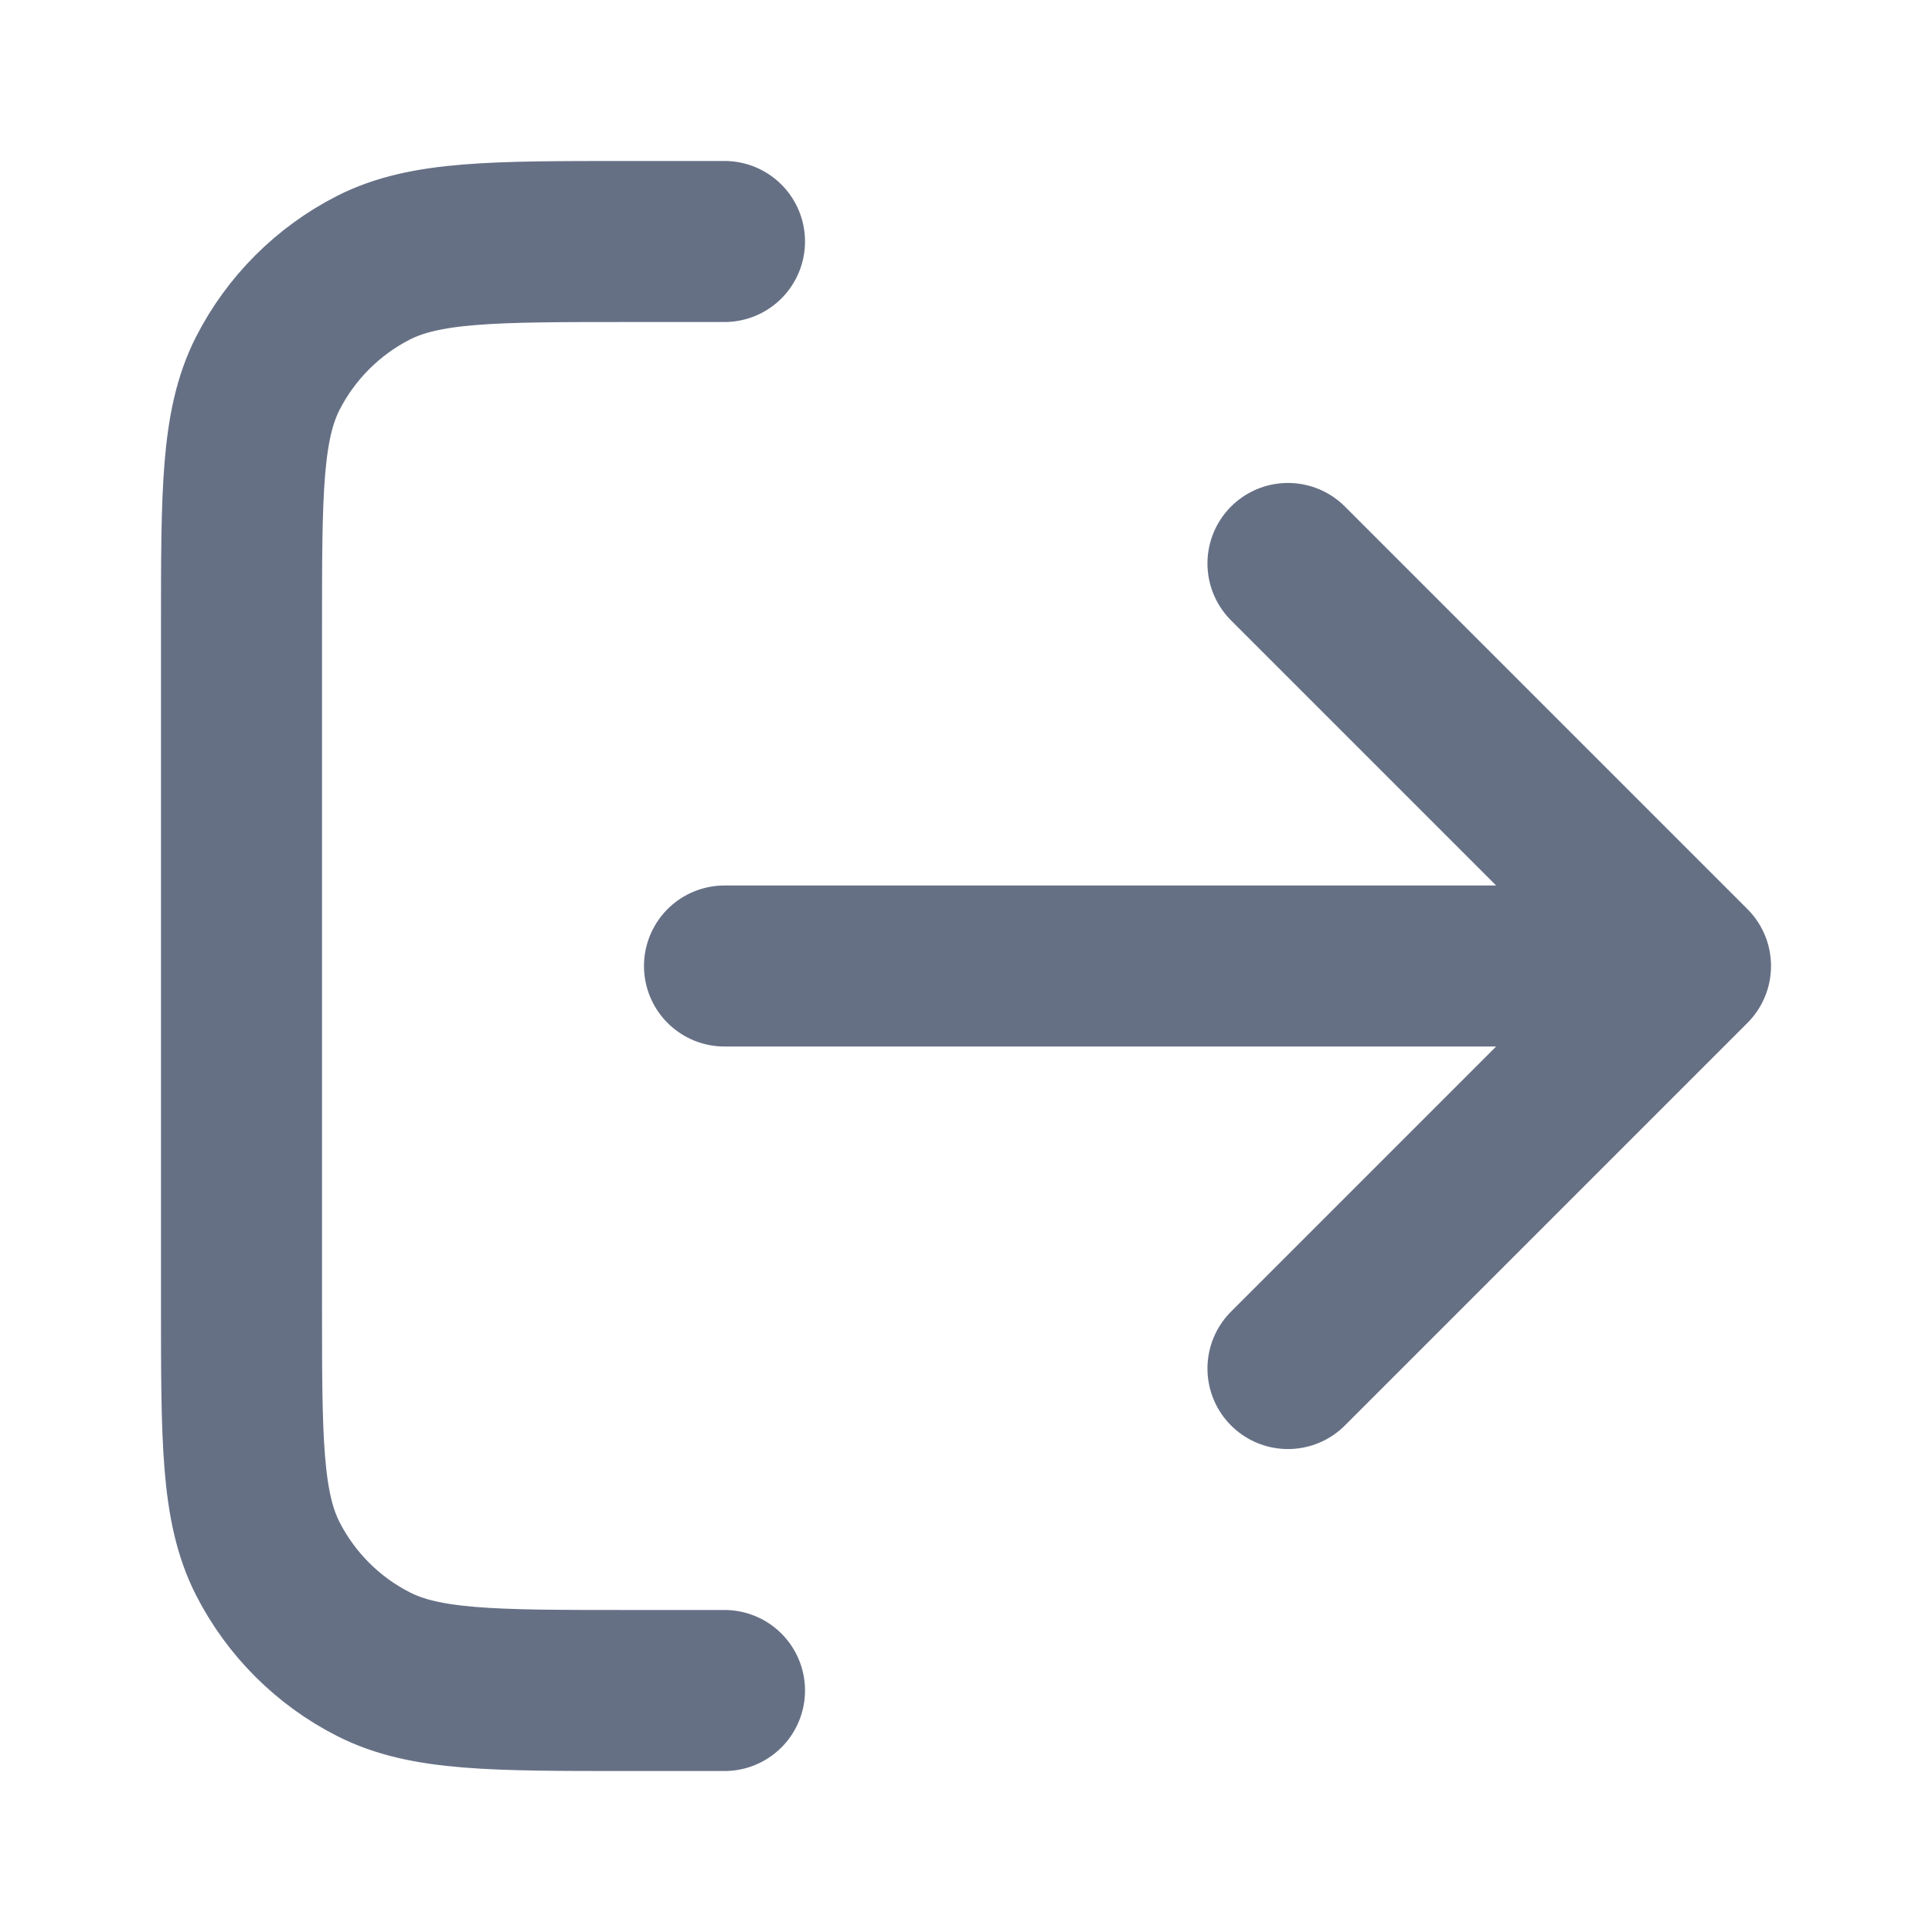
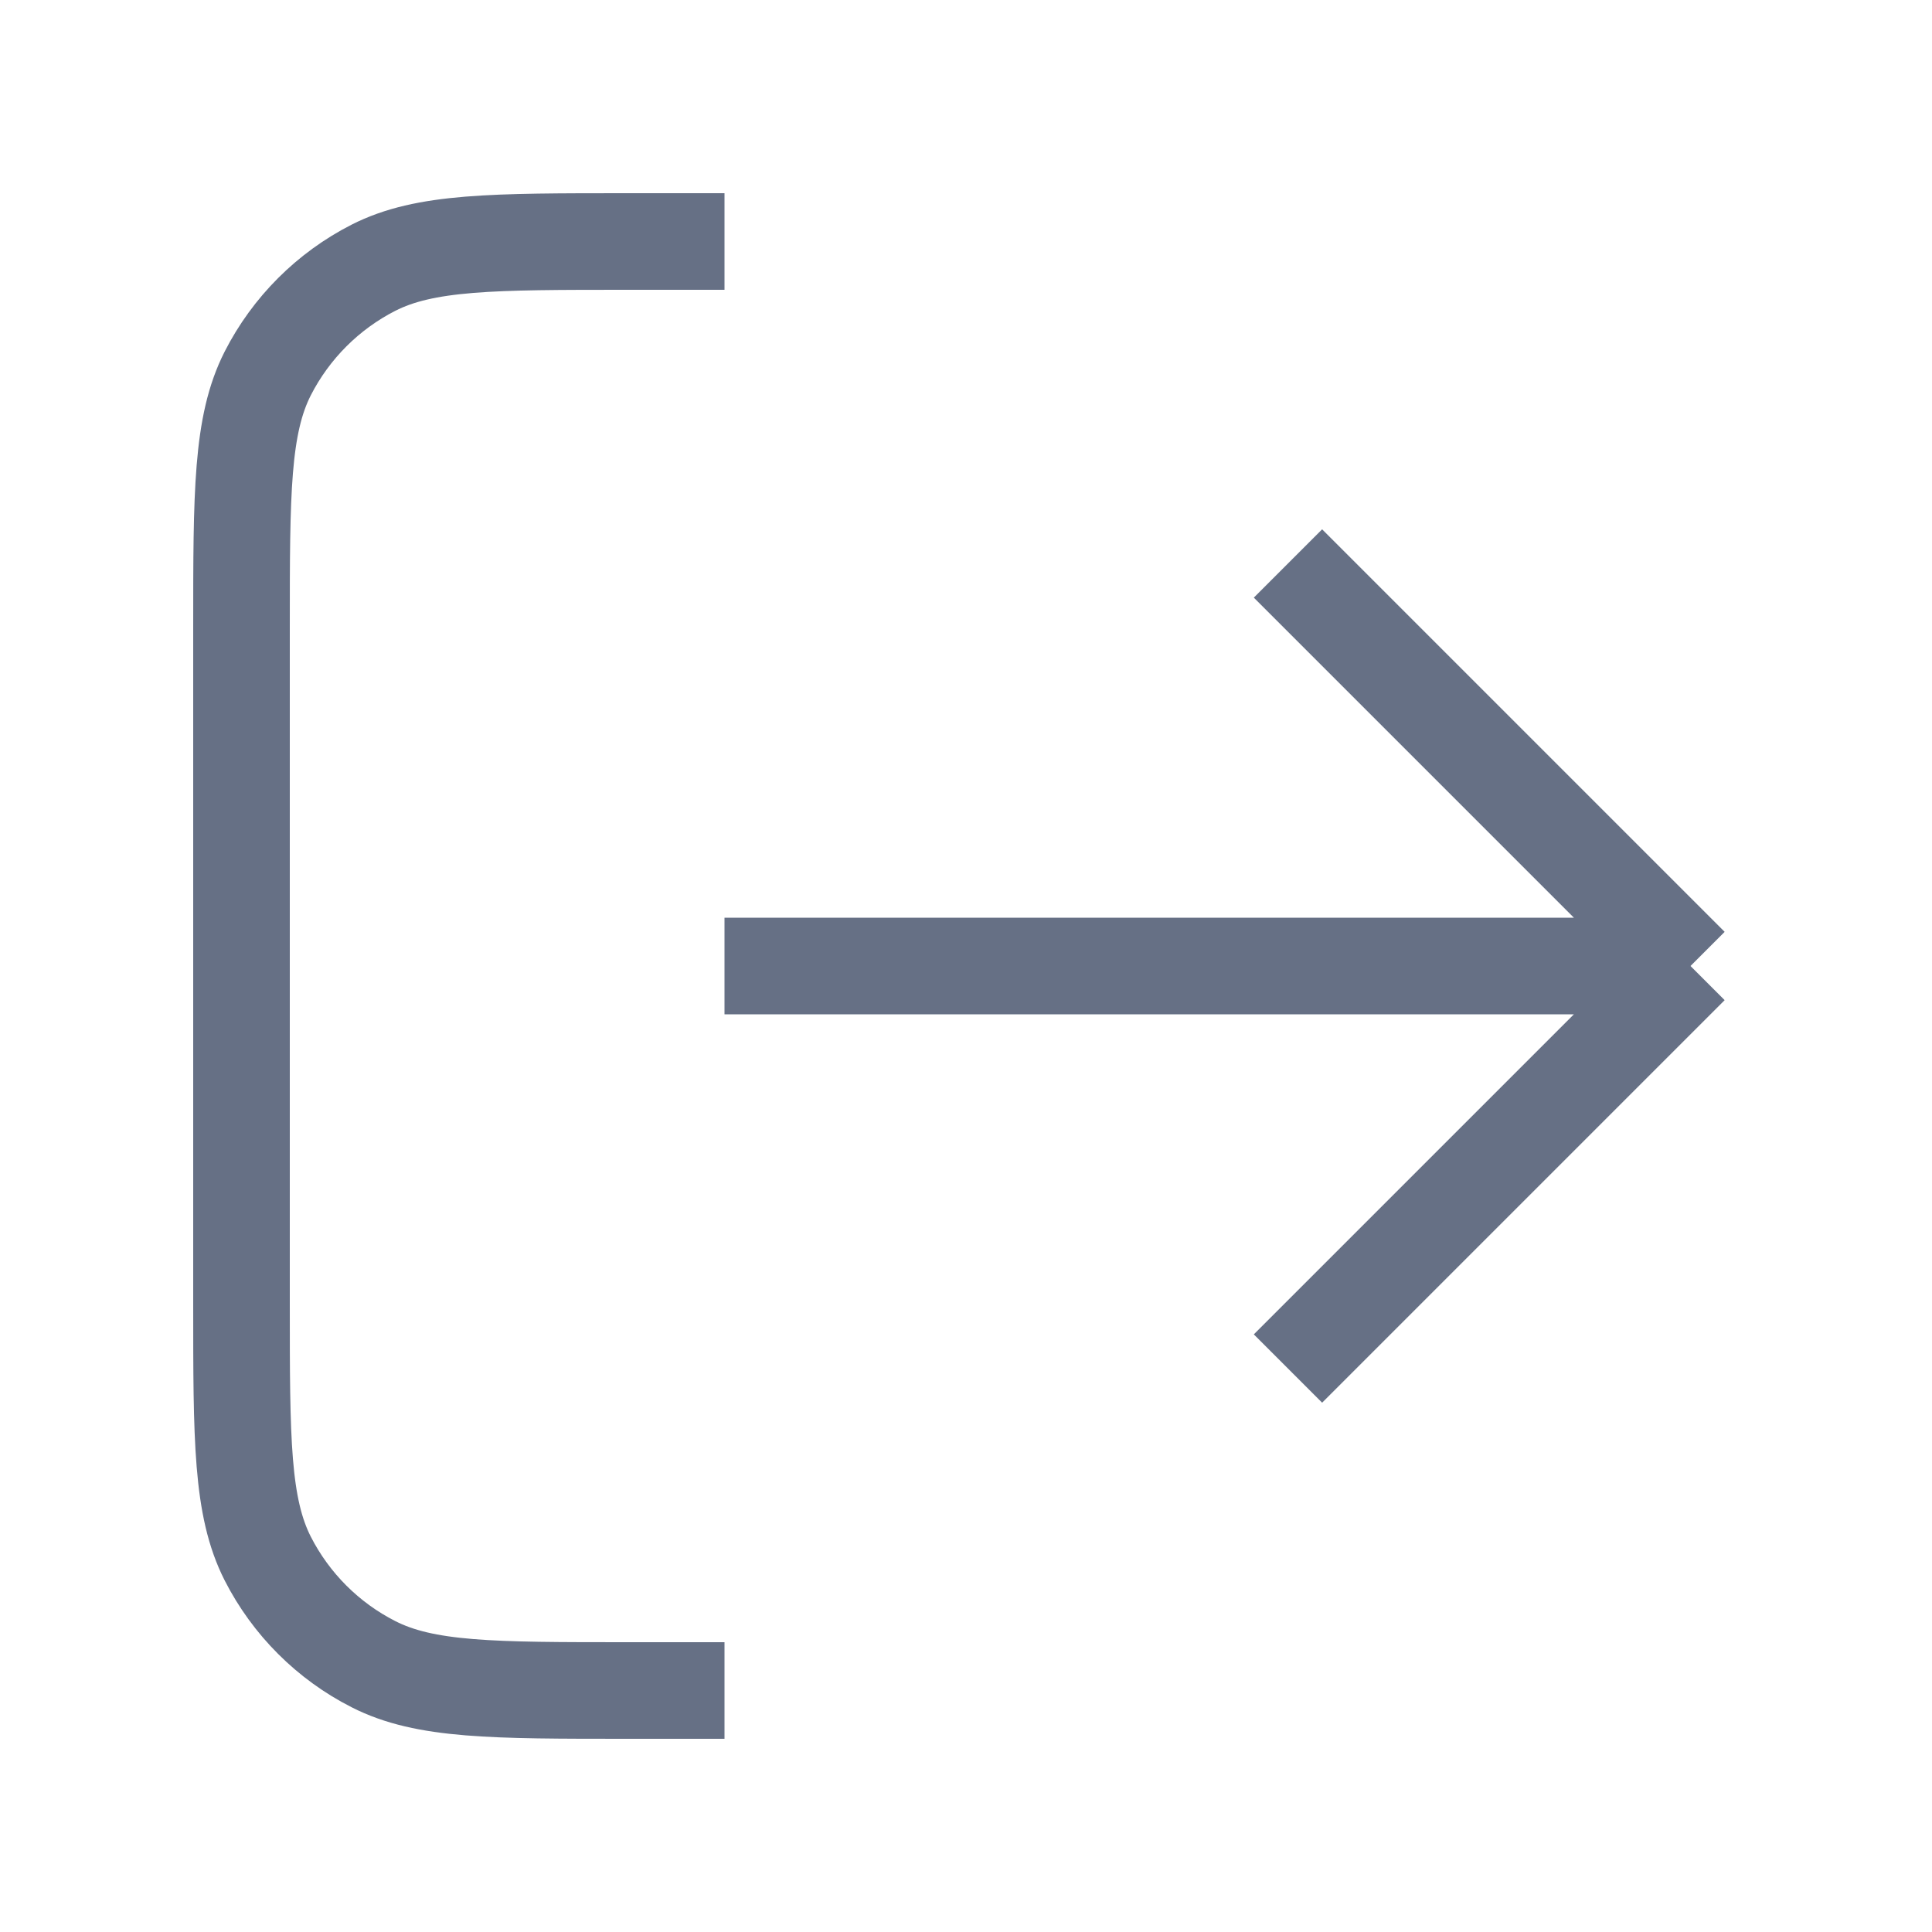
<svg xmlns="http://www.w3.org/2000/svg" width="20" height="20" viewBox="0 0 20 20" fill="none">
-   <path d="M13.333 14.167L17.5 10M17.5 10L13.333 5.833M17.5 10H7.5M7.5 2.5H6.5C5.1 2.5 4.4 2.5 3.865 2.772C3.395 3.012 3.012 3.395 2.772 3.865C2.5 4.4 2.5 5.1 2.5 6.5V13.5C2.5 14.9 2.5 15.6 2.772 16.135C3.012 16.605 3.395 16.988 3.865 17.227C4.4 17.5 5.1 17.5 6.5 17.5H7.5" stroke="#667085" stroke-width="1.667" stroke-linecap="round" stroke-linejoin="round" />
+   <path d="M13.333 14.167L17.5 10M17.5 10L13.333 5.833M17.5 10H7.5M7.5 2.5H6.5C5.1 2.5 4.4 2.5 3.865 2.772C3.395 3.012 3.012 3.395 2.772 3.865C2.5 4.4 2.5 5.1 2.5 6.5V13.5C2.5 14.9 2.5 15.6 2.772 16.135C3.012 16.605 3.395 16.988 3.865 17.227C4.4 17.5 5.1 17.5 6.5 17.5H7.5" stroke="#667085" strokeWidth="1.667" strokeLinecap="round" strokeLinejoin="round" />
</svg>
